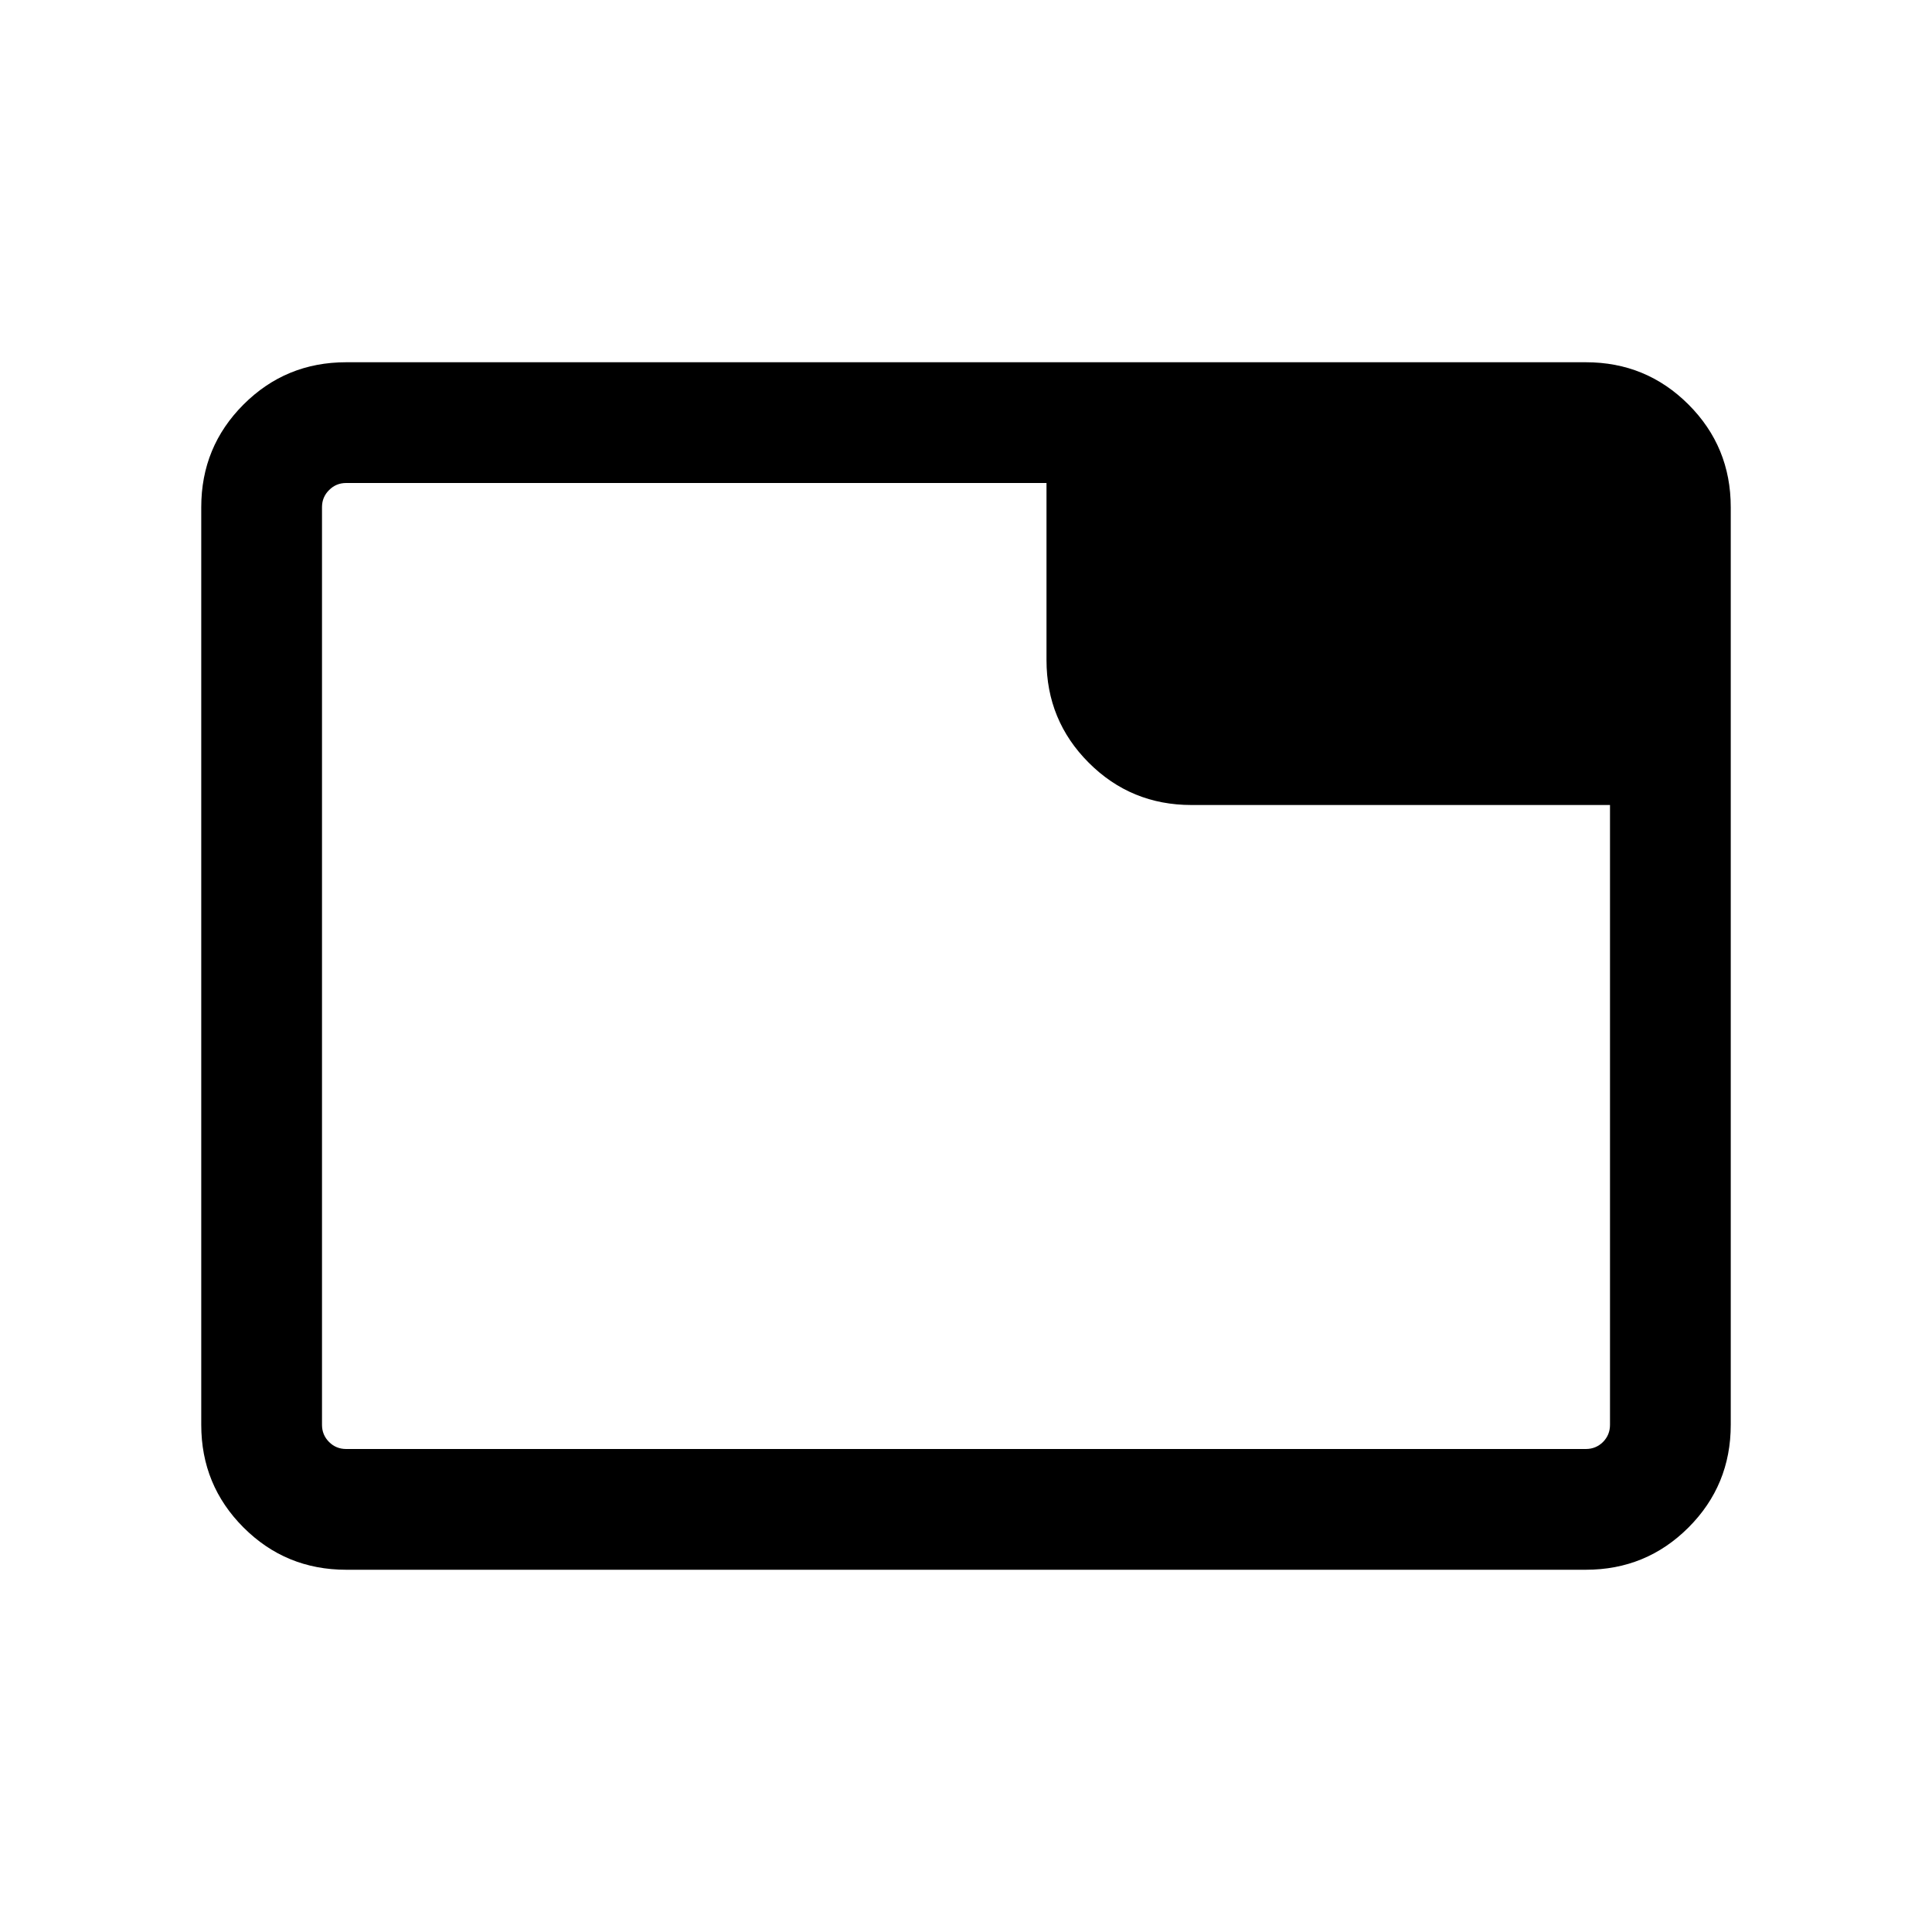
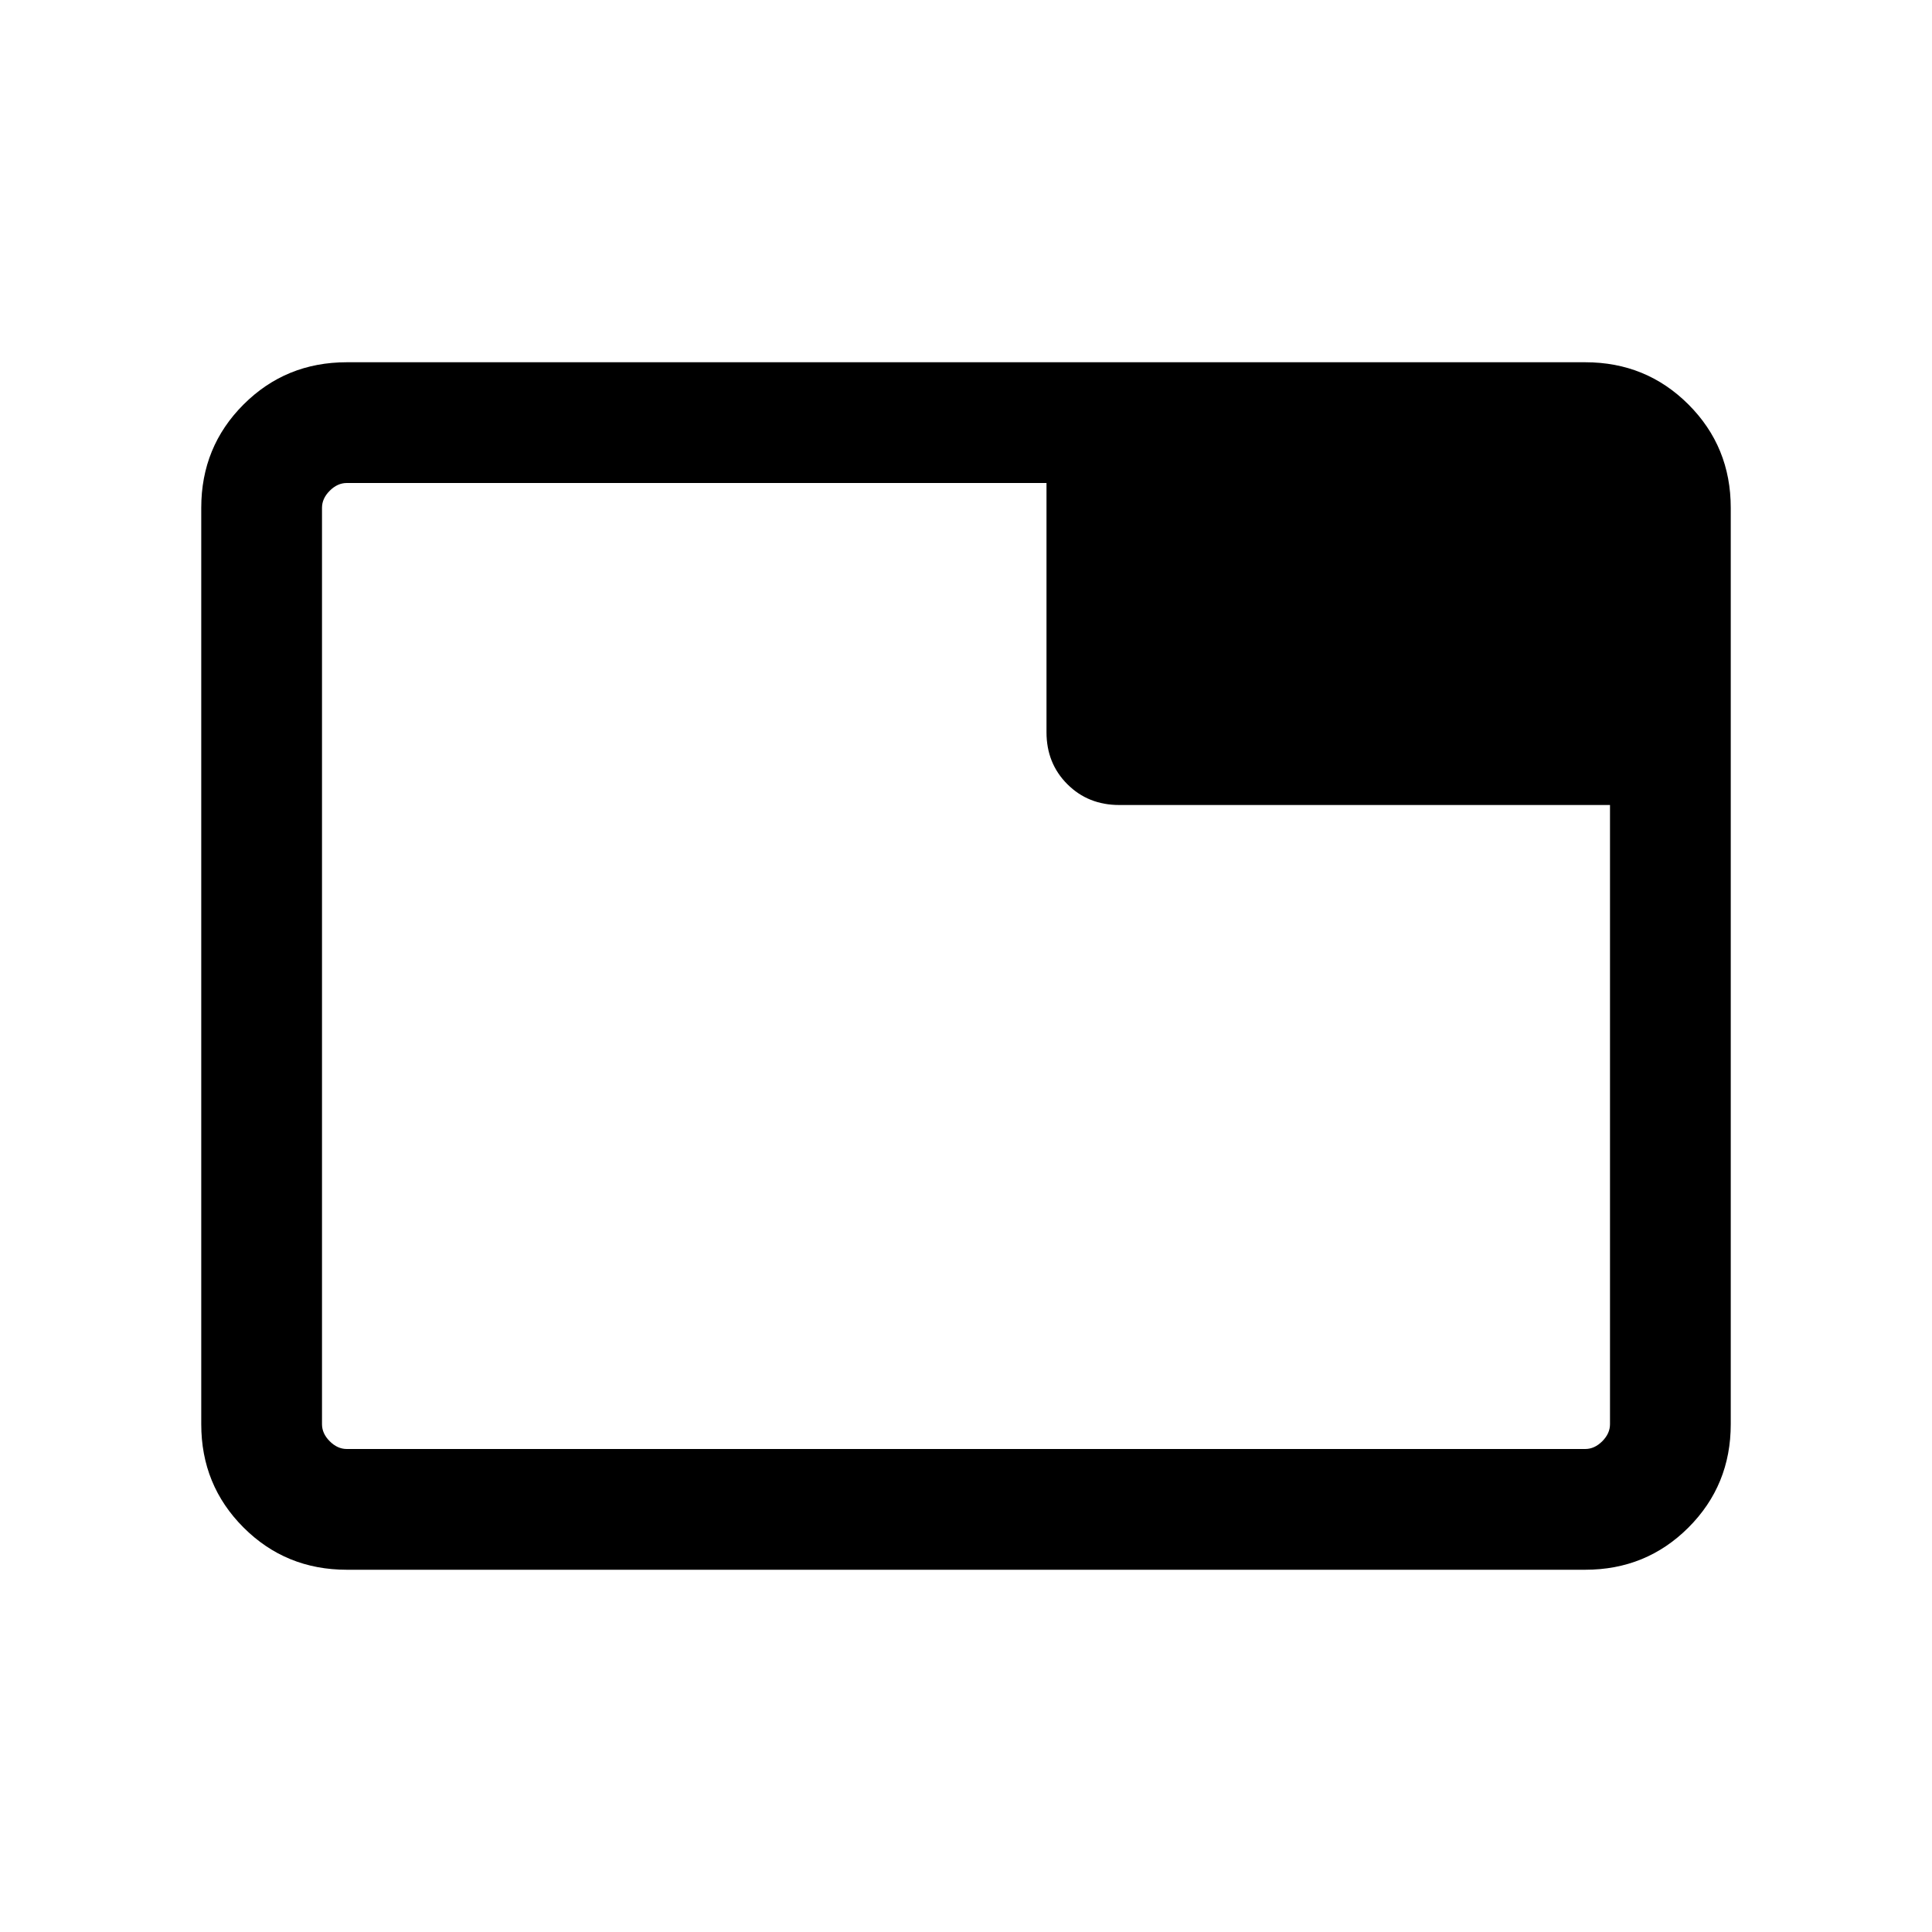
- <svg xmlns="http://www.w3.org/2000/svg" viewBox="0 0 24 24">
-   <path d="M4.3 19.5q-.75 0-1.275-.525Q2.5 18.45 2.5 17.7V6.3q0-.75.525-1.275Q3.55 4.5 4.3 4.5h15.4q.75 0 1.275.525.525.525.525 1.275v11.4q0 .75-.525 1.275-.525.525-1.275.525ZM13 8.2V6H4.3q-.125 0-.212.088Q4 6.175 4 6.3v11.4q0 .125.088.213.087.087.212.087h15.4q.125 0 .213-.087.087-.088.087-.213V10h-5.2q-.75 0-1.275-.525Q13 8.95 13 8.2Zm-9 9.5V6h.3q-.125 0-.212.088Q4 6.175 4 6.3v11.4q0 .125.088.213.087.087.212.087H4v-.3Z" />
+ <svg xmlns="http://www.w3.org/2000/svg" viewBox="0 -960 960 960">
+   <path d="M172.309-240h615.382q4.616 0 8.463-3.846 3.846-3.847 3.846-8.463V-560H556.154q-15.462 0-25.808-10.346T520-596.154V-720H172.309q-4.616 0-8.463 3.846-3.846 3.847-3.846 8.463v455.382q0 4.616 3.846 8.463 3.847 3.846 8.463 3.846Zm0 59.999q-30.308 0-51.308-21t-21-51.308v-455.382q0-30.308 21-51.308t51.308-21h615.382q30.308 0 51.308 21t21 51.308v455.382q0 30.308-21 51.308t-51.308 21H172.309ZM160-240V-720-240Z" />
</svg>
